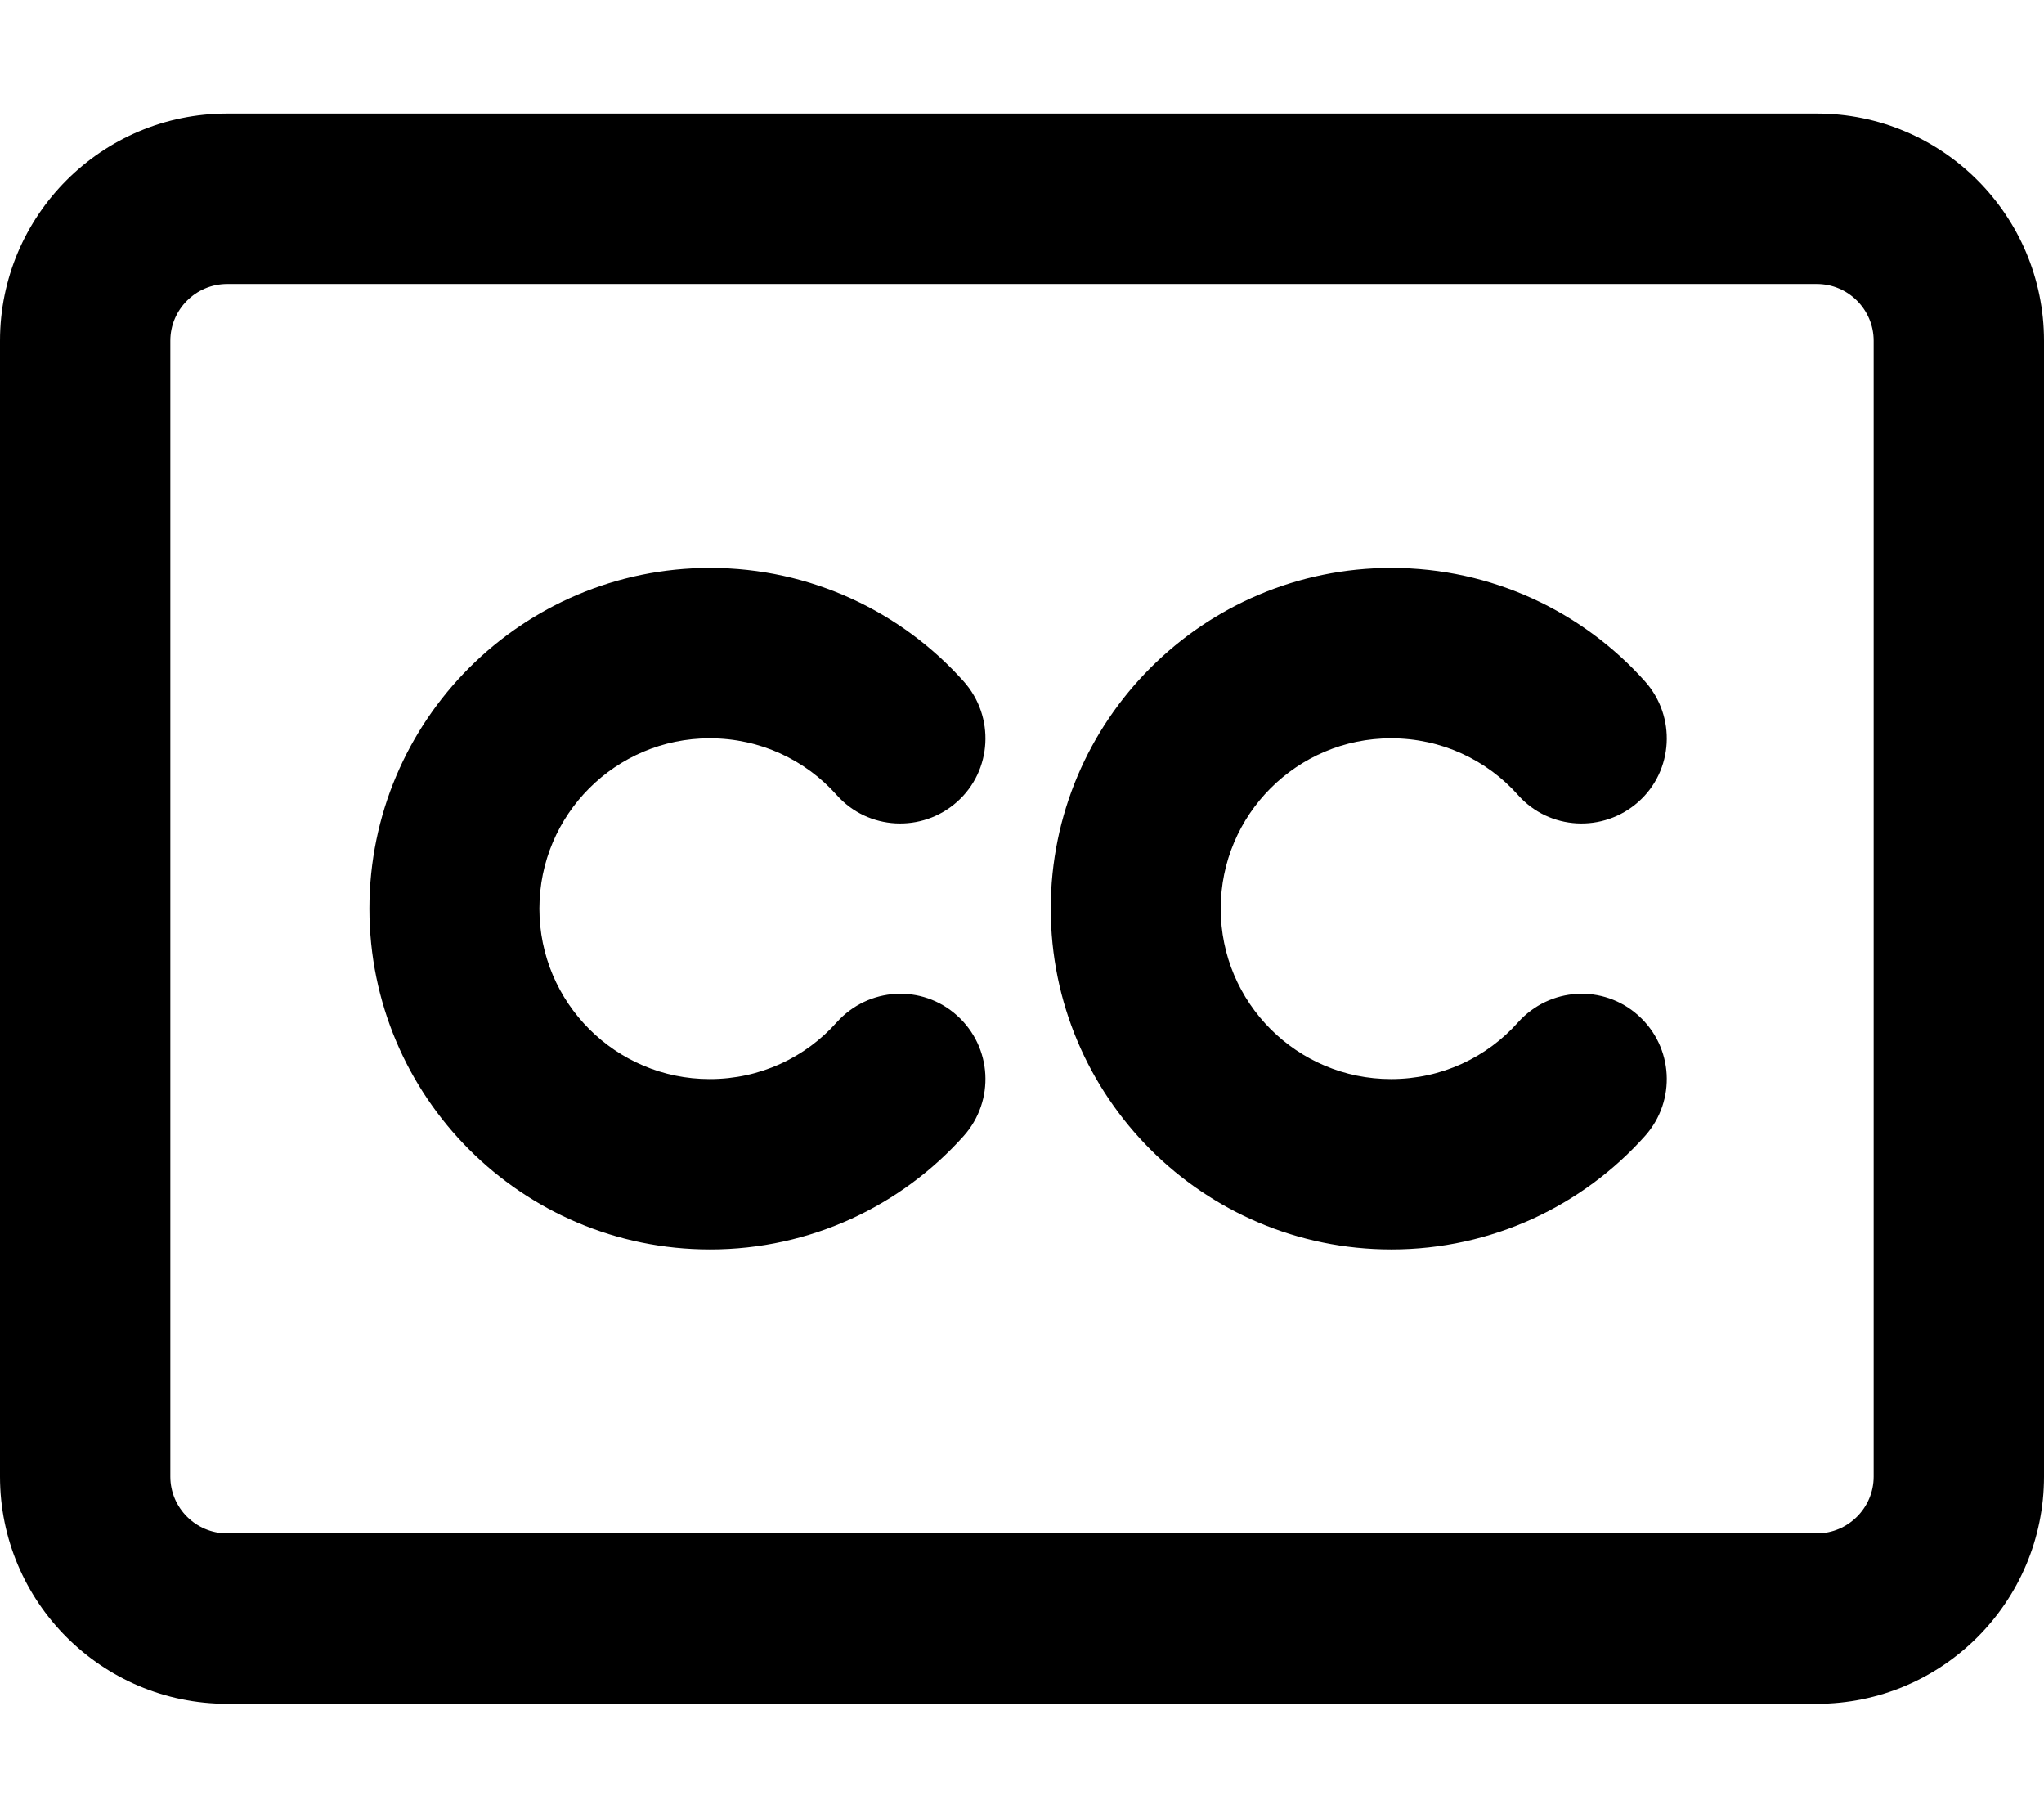
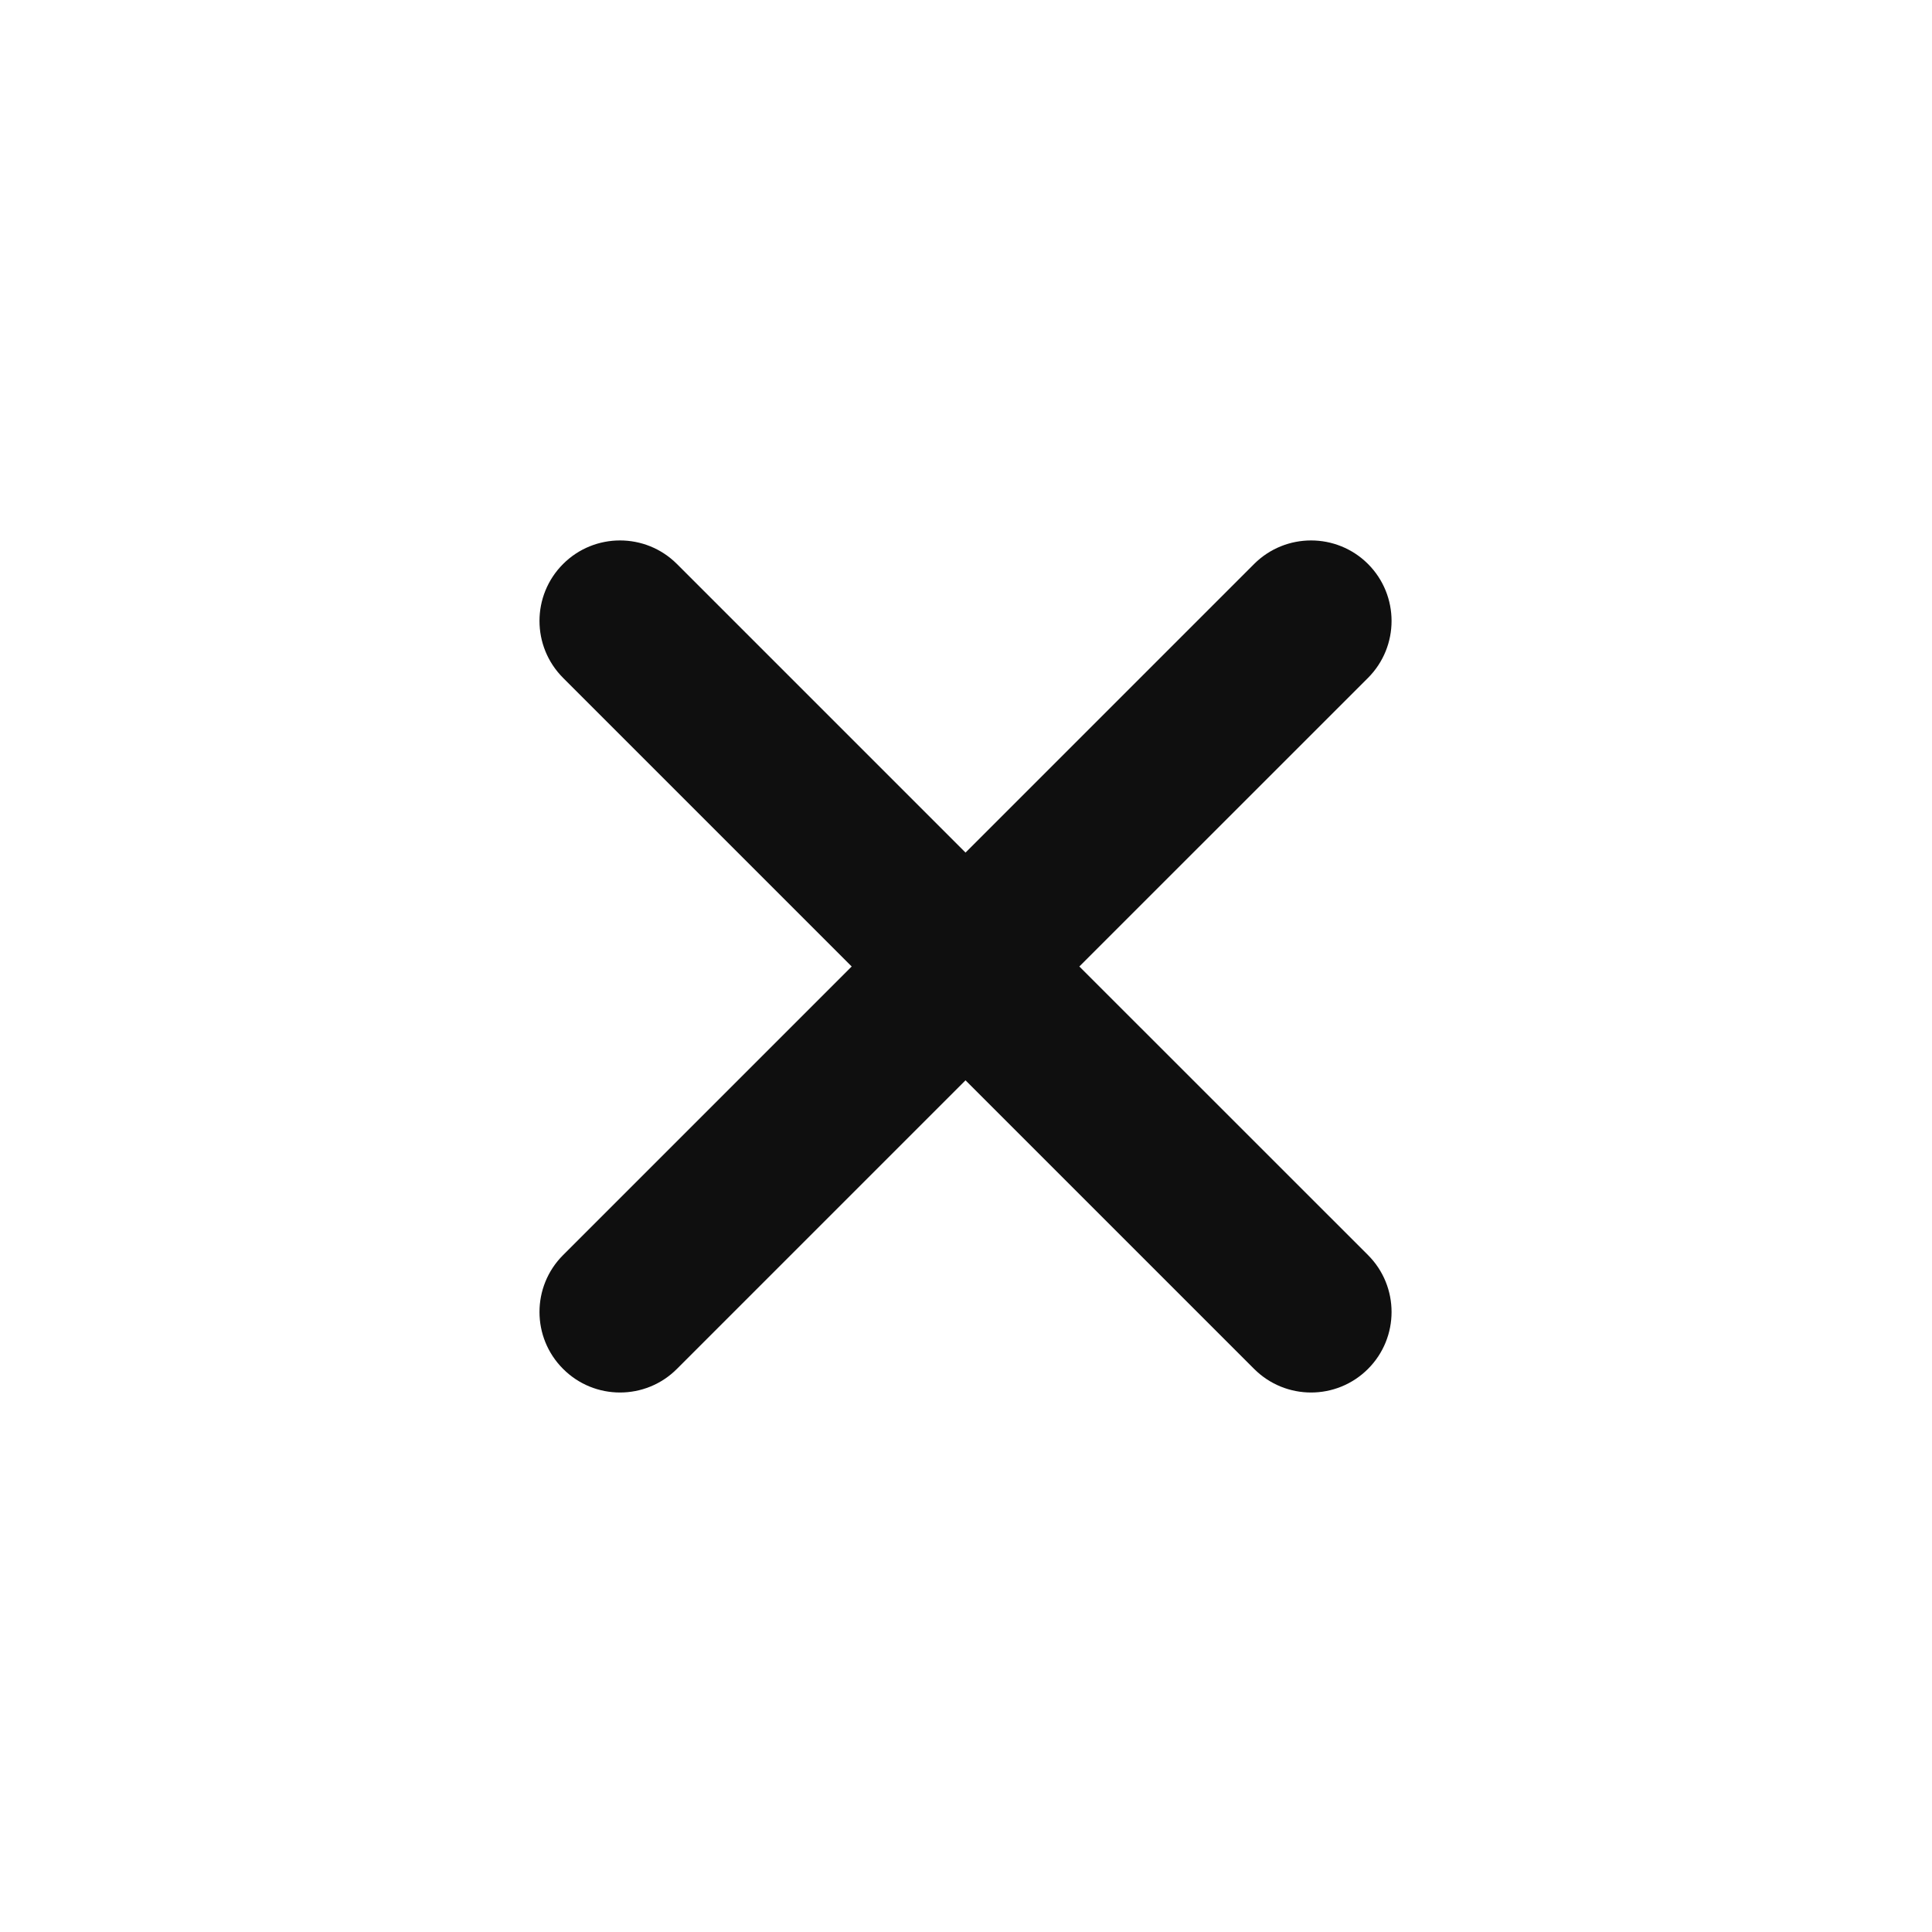
- <svg xmlns="http://www.w3.org/2000/svg" viewBox="0 0 576 512">
-   <path d="M512 80c8.8 0 16 7.2 16 16V416c0 8.8-7.2 16-16 16H64c-8.8 0-16-7.2-16-16V96c0-8.8 7.2-16 16-16H512zM64 32C28.7 32 0 60.7 0 96V416c0 35.3 28.7 64 64 64H512c35.3 0 64-28.7 64-64V96c0-35.3-28.7-64-64-64H64zM200 208c14.2 0 27 6.1 35.8 16c8.8 9.9 24 10.7 33.9 1.9s10.7-24 1.9-33.9c-17.5-19.6-43.1-32-71.5-32c-53 0-96 43-96 96s43 96 96 96c28.4 0 54-12.4 71.5-32c8.8-9.9 8-25-1.9-33.9s-25-8-33.9 1.9c-8.8 9.9-21.6 16-35.8 16c-26.5 0-48-21.5-48-48s21.5-48 48-48zm144 48c0-26.5 21.5-48 48-48c14.2 0 27 6.1 35.8 16c8.8 9.9 24 10.7 33.9 1.9s10.7-24 1.9-33.9c-17.5-19.6-43.1-32-71.5-32c-53 0-96 43-96 96s43 96 96 96c28.4 0 54-12.4 71.5-32c8.8-9.9 8-25-1.9-33.9s-25-8-33.9 1.9c-8.8 9.9-21.6 16-35.8 16c-26.5 0-48-21.5-48-48z" />
+ <svg xmlns="http://www.w3.org/2000/svg" width="800px" height="800px" viewBox="0 0 24 24" fill="none">
+   <path d="M6.995 7.006C6.604 7.397 6.604 8.03 6.995 8.421L10.58 12.006L6.995 15.591C6.604 15.981 6.604 16.615 6.995 17.005C7.385 17.396 8.019 17.396 8.409 17.005L11.994 13.42L15.579 17.005C15.97 17.396 16.603 17.396 16.994 17.005C17.384 16.615 17.384 15.981 16.994 15.591L13.408 12.006L16.994 8.421C17.384 8.03 17.384 7.397 16.994 7.006C16.603 6.616 15.97 6.616 15.579 7.006L11.994 10.591L8.409 7.006C8.019 6.616 7.385 6.616 6.995 7.006Z" fill="#0F0F0F" />
</svg>
